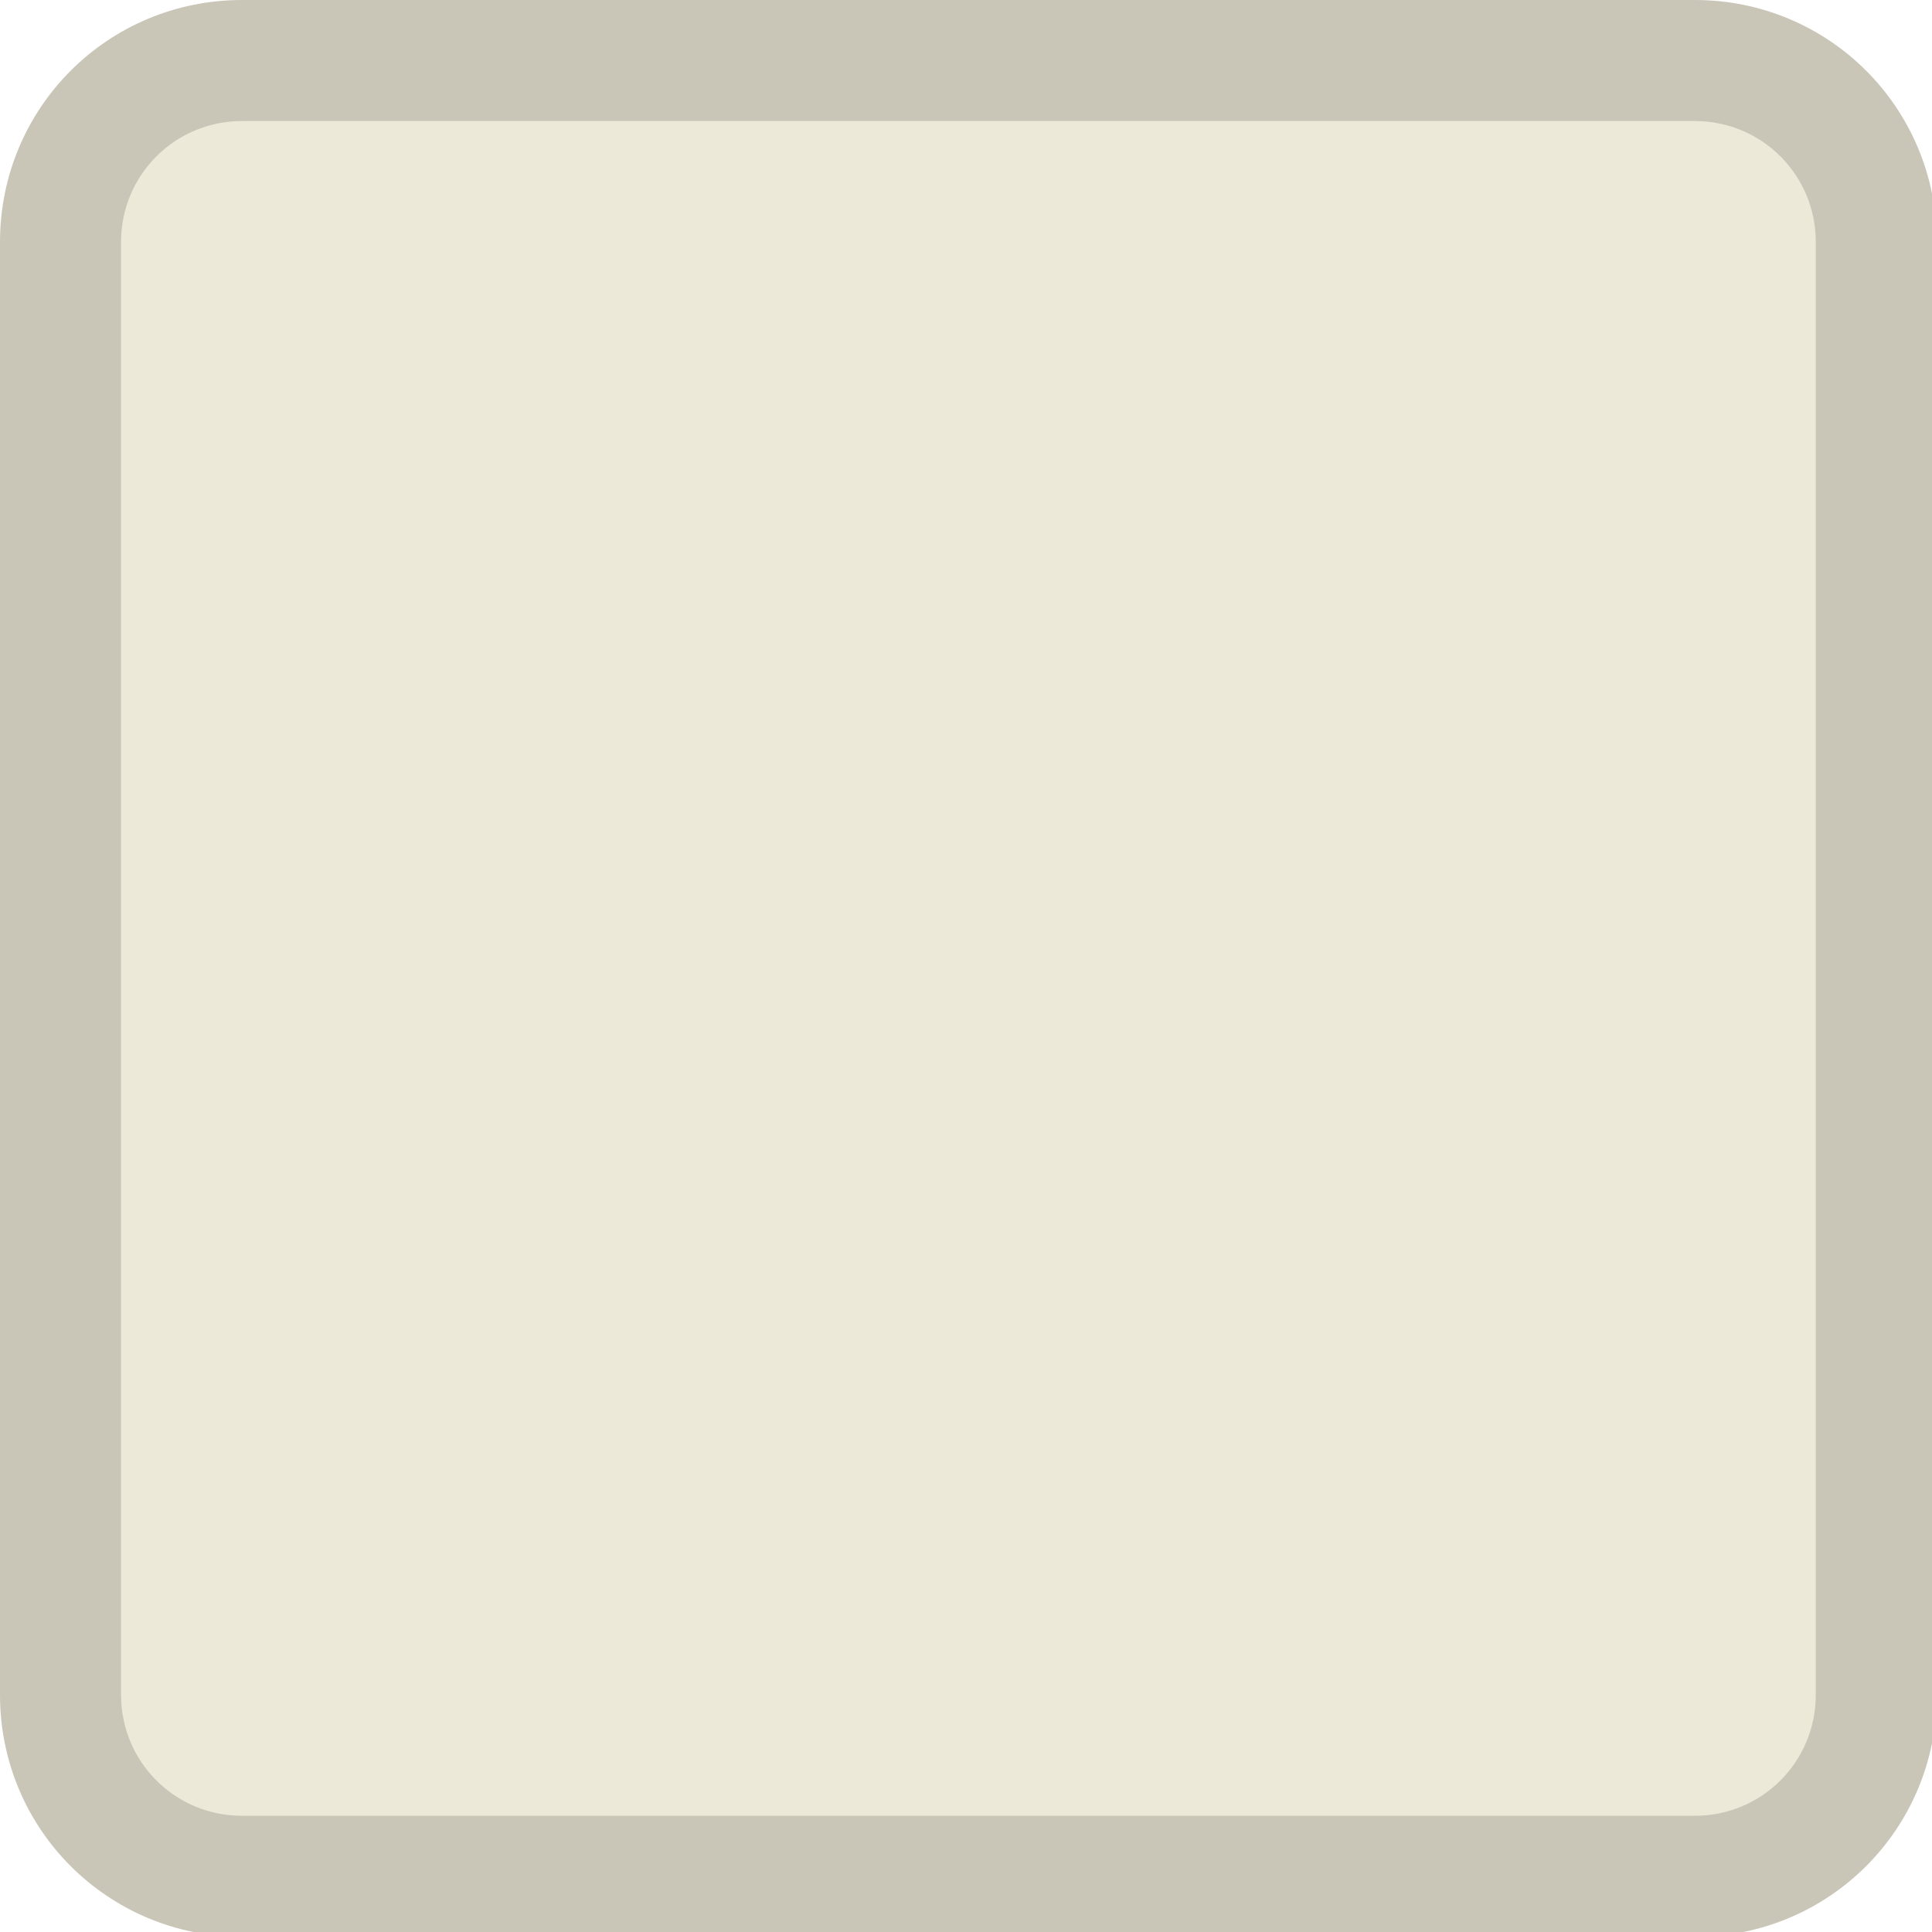
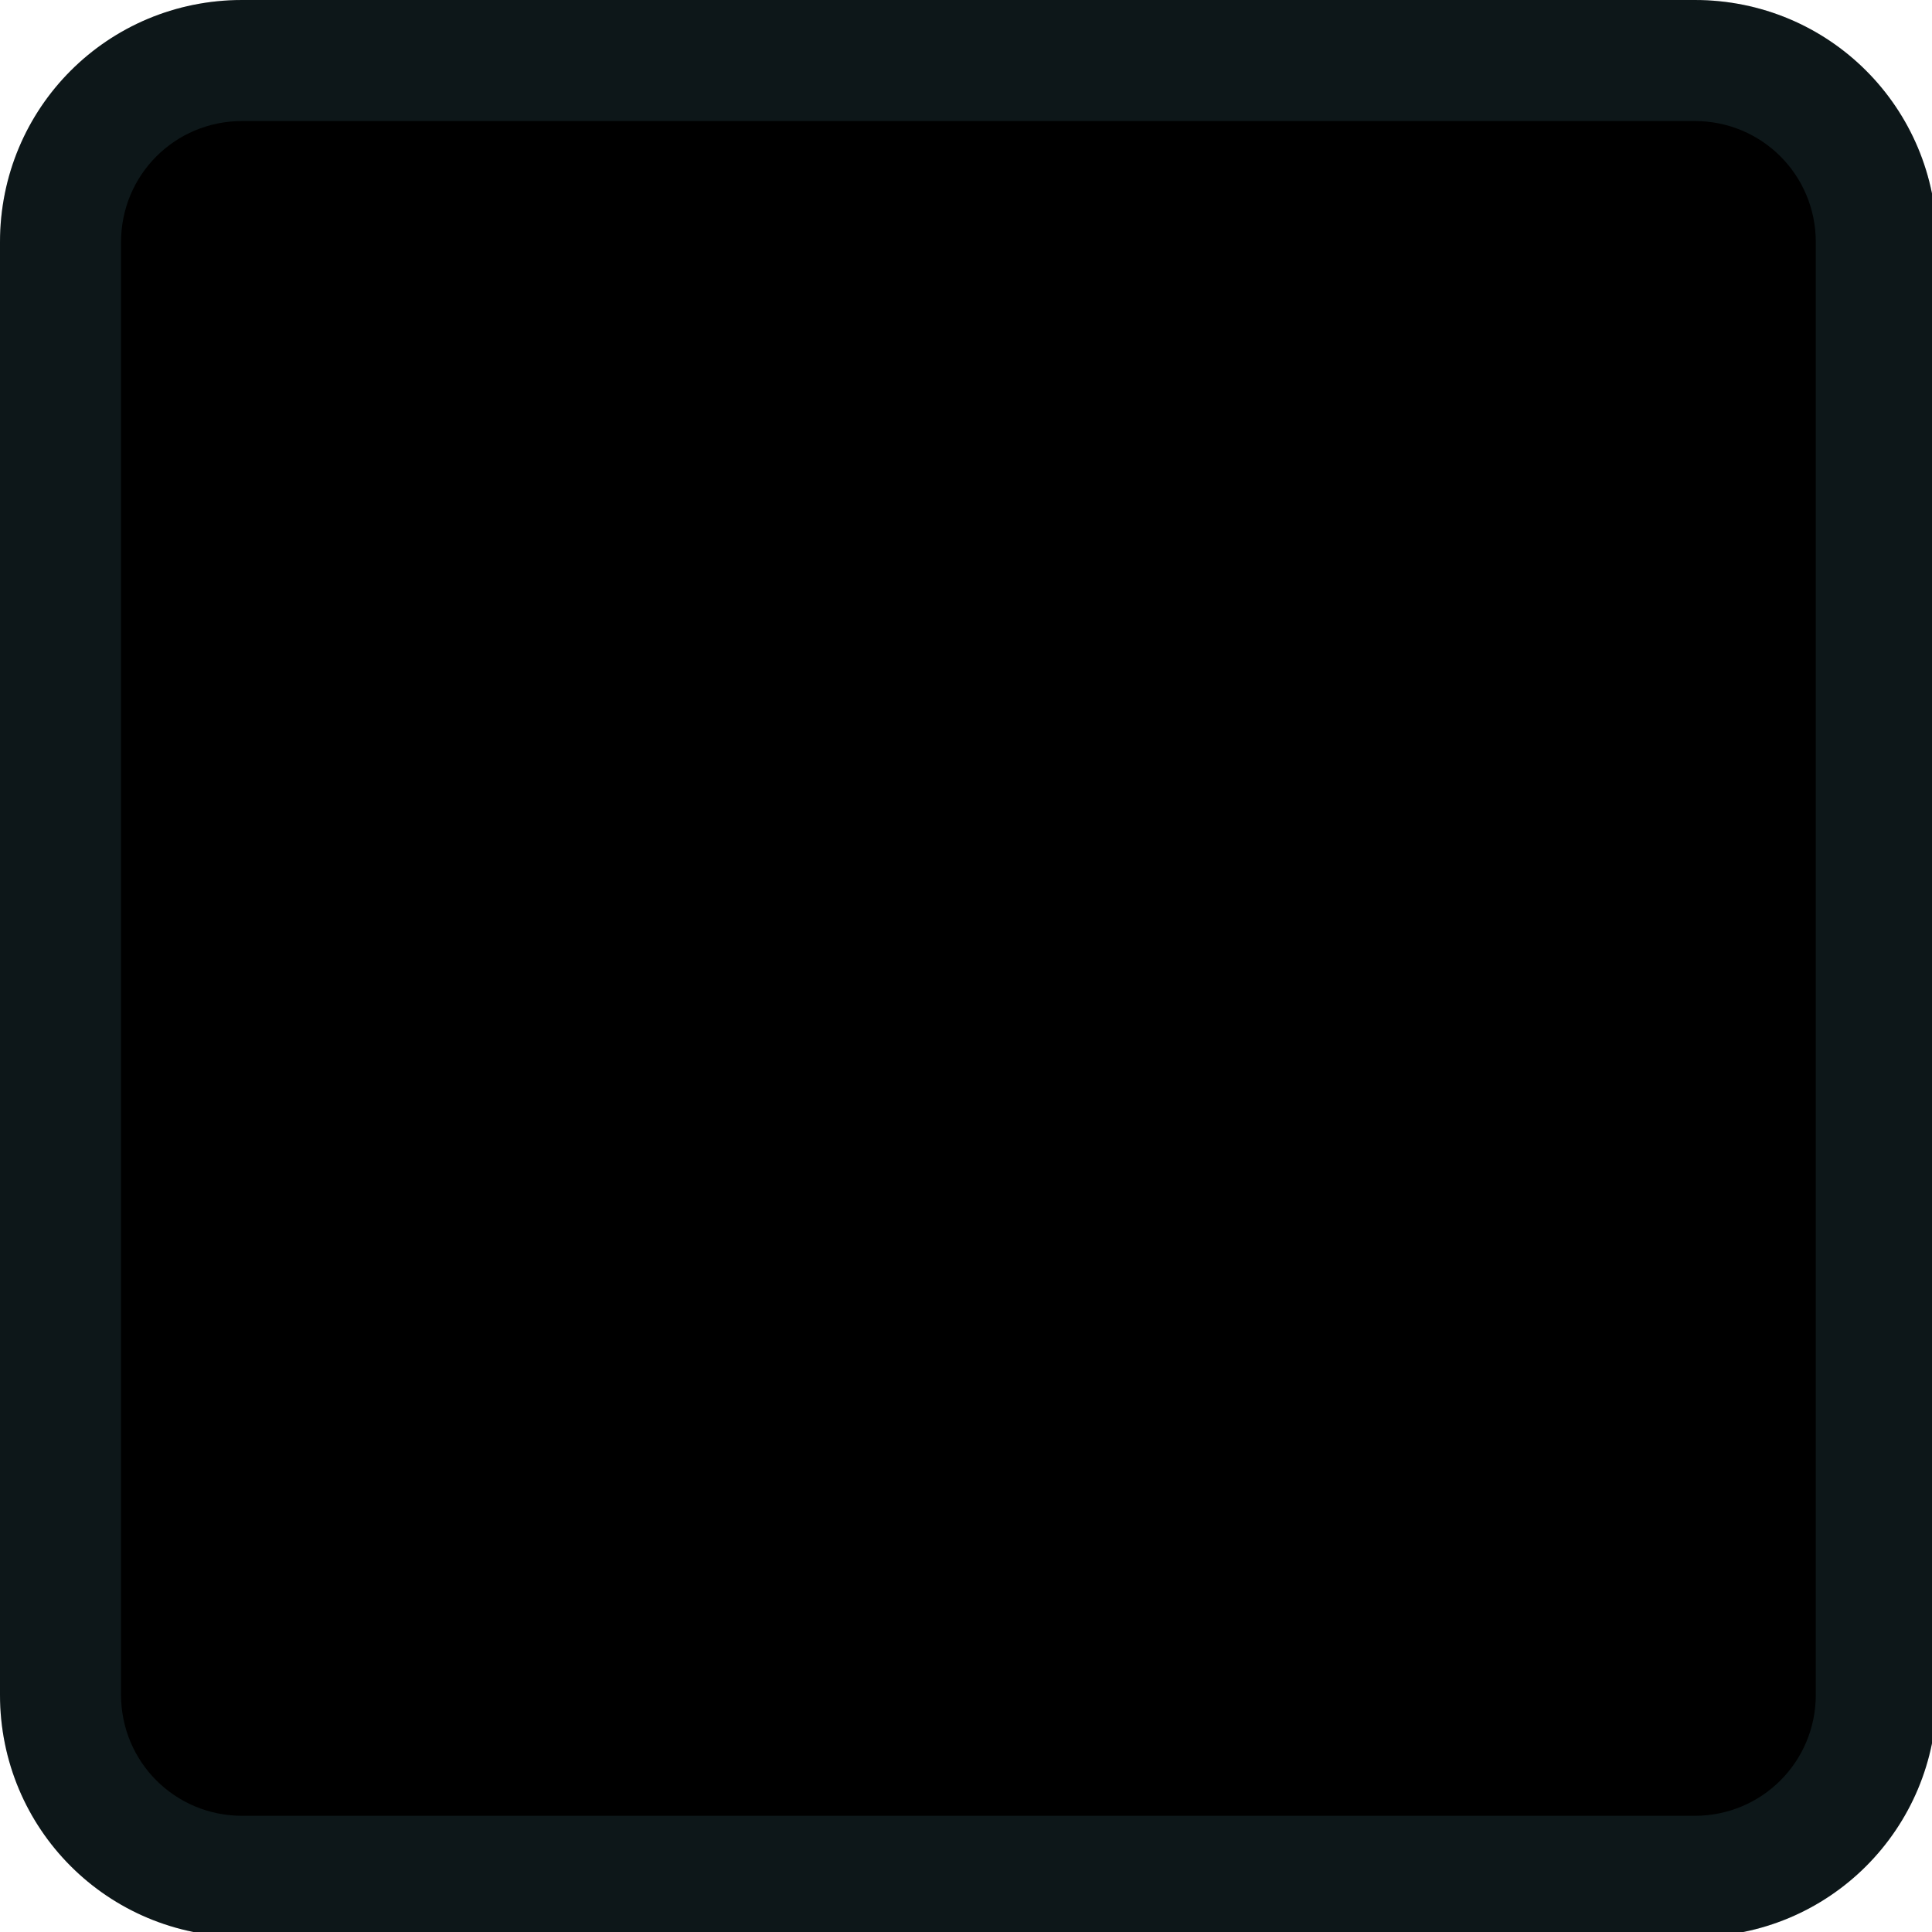
<svg xmlns="http://www.w3.org/2000/svg" width="133pt" height="133pt" viewBox="0 0 133 133" version="1.1">
  <g id="surface1">
-     <path style=" stroke:none;fill-rule:nonzero;fill:#ECE9D8;fill-opacity:1;" d="M 13.934 5.176 L 118.879 5.176 C 123.73 5.176 127.637 9.016 127.637 13.801 L 127.637 117.414 C 127.637 122.199 123.73 126.043 118.879 126.043 L 13.934 126.043 C 9.082 126.043 5.176 122.199 5.176 117.414 L 5.176 13.801 C 5.176 9.016 9.082 5.176 13.934 5.176 Z M 13.934 5.176 " />
-     <path style=" stroke:none;fill-rule:nonzero;fill:#ECE9D8;fill-opacity:1;" d="M 16.668 0 C 7.422 0 0 7.422 0 16.668 L 0 116.668 C 0 125.91 7.422 133.332 16.668 133.332 L 116.668 133.332 C 125.91 133.332 133.332 125.91 133.332 116.668 L 133.332 16.668 C 133.332 7.422 125.91 0 116.668 0 Z M 16.668 8.332 L 116.668 8.332 C 121.289 8.332 125 12.043 125 16.668 L 125 116.668 C 125 121.289 121.289 125 116.668 125 L 16.668 125 C 12.043 125 8.332 121.289 8.332 116.668 L 8.332 16.668 C 8.332 12.043 12.043 8.332 16.668 8.332 Z M 16.668 8.332 " />
-     <path style=" stroke:none;fill-rule:nonzero;fill:#000000;fill-opacity:0.15;" d="M 16.668 0 C 7.422 0 0 7.422 0 16.668 L 0 116.668 C 0 125.91 7.422 133.332 16.668 133.332 L 116.668 133.332 C 125.91 133.332 133.332 125.91 133.332 116.668 L 133.332 16.668 C 133.332 7.422 125.91 0 116.668 0 Z M 16.668 8.332 L 116.668 8.332 C 121.289 8.332 125 12.043 125 16.668 L 125 116.668 C 125 121.289 121.289 125 116.668 125 L 16.668 125 C 12.043 125 8.332 121.289 8.332 116.668 L 8.332 16.668 C 8.332 12.043 12.043 8.332 16.668 8.332 Z M 16.668 8.332 " />
+     <path style=" stroke:none;fill-rule:nonzero;fill:#000000;fill-opacity:1;" d="M 13.934 5.176 L 118.879 5.176 C 123.73 5.176 127.637 9.016 127.637 13.801 L 127.637 117.414 C 127.637 122.199 123.73 126.043 118.879 126.043 L 13.934 126.043 C 9.082 126.043 5.176 122.199 5.176 117.414 L 5.176 13.801 C 5.176 9.016 9.082 5.176 13.934 5.176 Z M 13.934 5.176 " />
+     <path style=" stroke:none;fill-rule:nonzero;fill:#000000;fill-opacity:1;" d="M 16.668 0 C 7.422 0 0 7.422 0 16.668 L 0 116.668 C 0 125.91 7.422 133.332 16.668 133.332 L 116.668 133.332 C 125.91 133.332 133.332 125.91 133.332 116.668 L 133.332 16.668 C 133.332 7.422 125.91 0 116.668 0 Z M 16.668 8.332 L 116.668 8.332 C 121.289 8.332 125 12.043 125 16.668 L 125 116.668 C 125 121.289 121.289 125 116.668 125 L 16.668 125 C 12.043 125 8.332 121.289 8.332 116.668 L 8.332 16.668 C 8.332 12.043 12.043 8.332 16.668 8.332 Z M 16.668 8.332 " />
+     <path style=" stroke:none;fill-rule:nonzero;fill:#599cab;fill-opacity:0.15;" d="M 16.668 0 C 7.422 0 0 7.422 0 16.668 L 0 116.668 C 0 125.91 7.422 133.332 16.668 133.332 L 116.668 133.332 C 125.91 133.332 133.332 125.91 133.332 116.668 L 133.332 16.668 C 133.332 7.422 125.91 0 116.668 0 Z M 16.668 8.332 L 116.668 8.332 C 121.289 8.332 125 12.043 125 16.668 L 125 116.668 C 125 121.289 121.289 125 116.668 125 L 16.668 125 C 12.043 125 8.332 121.289 8.332 116.668 L 8.332 16.668 C 8.332 12.043 12.043 8.332 16.668 8.332 Z M 16.668 8.332 " />
  </g>
</svg>
